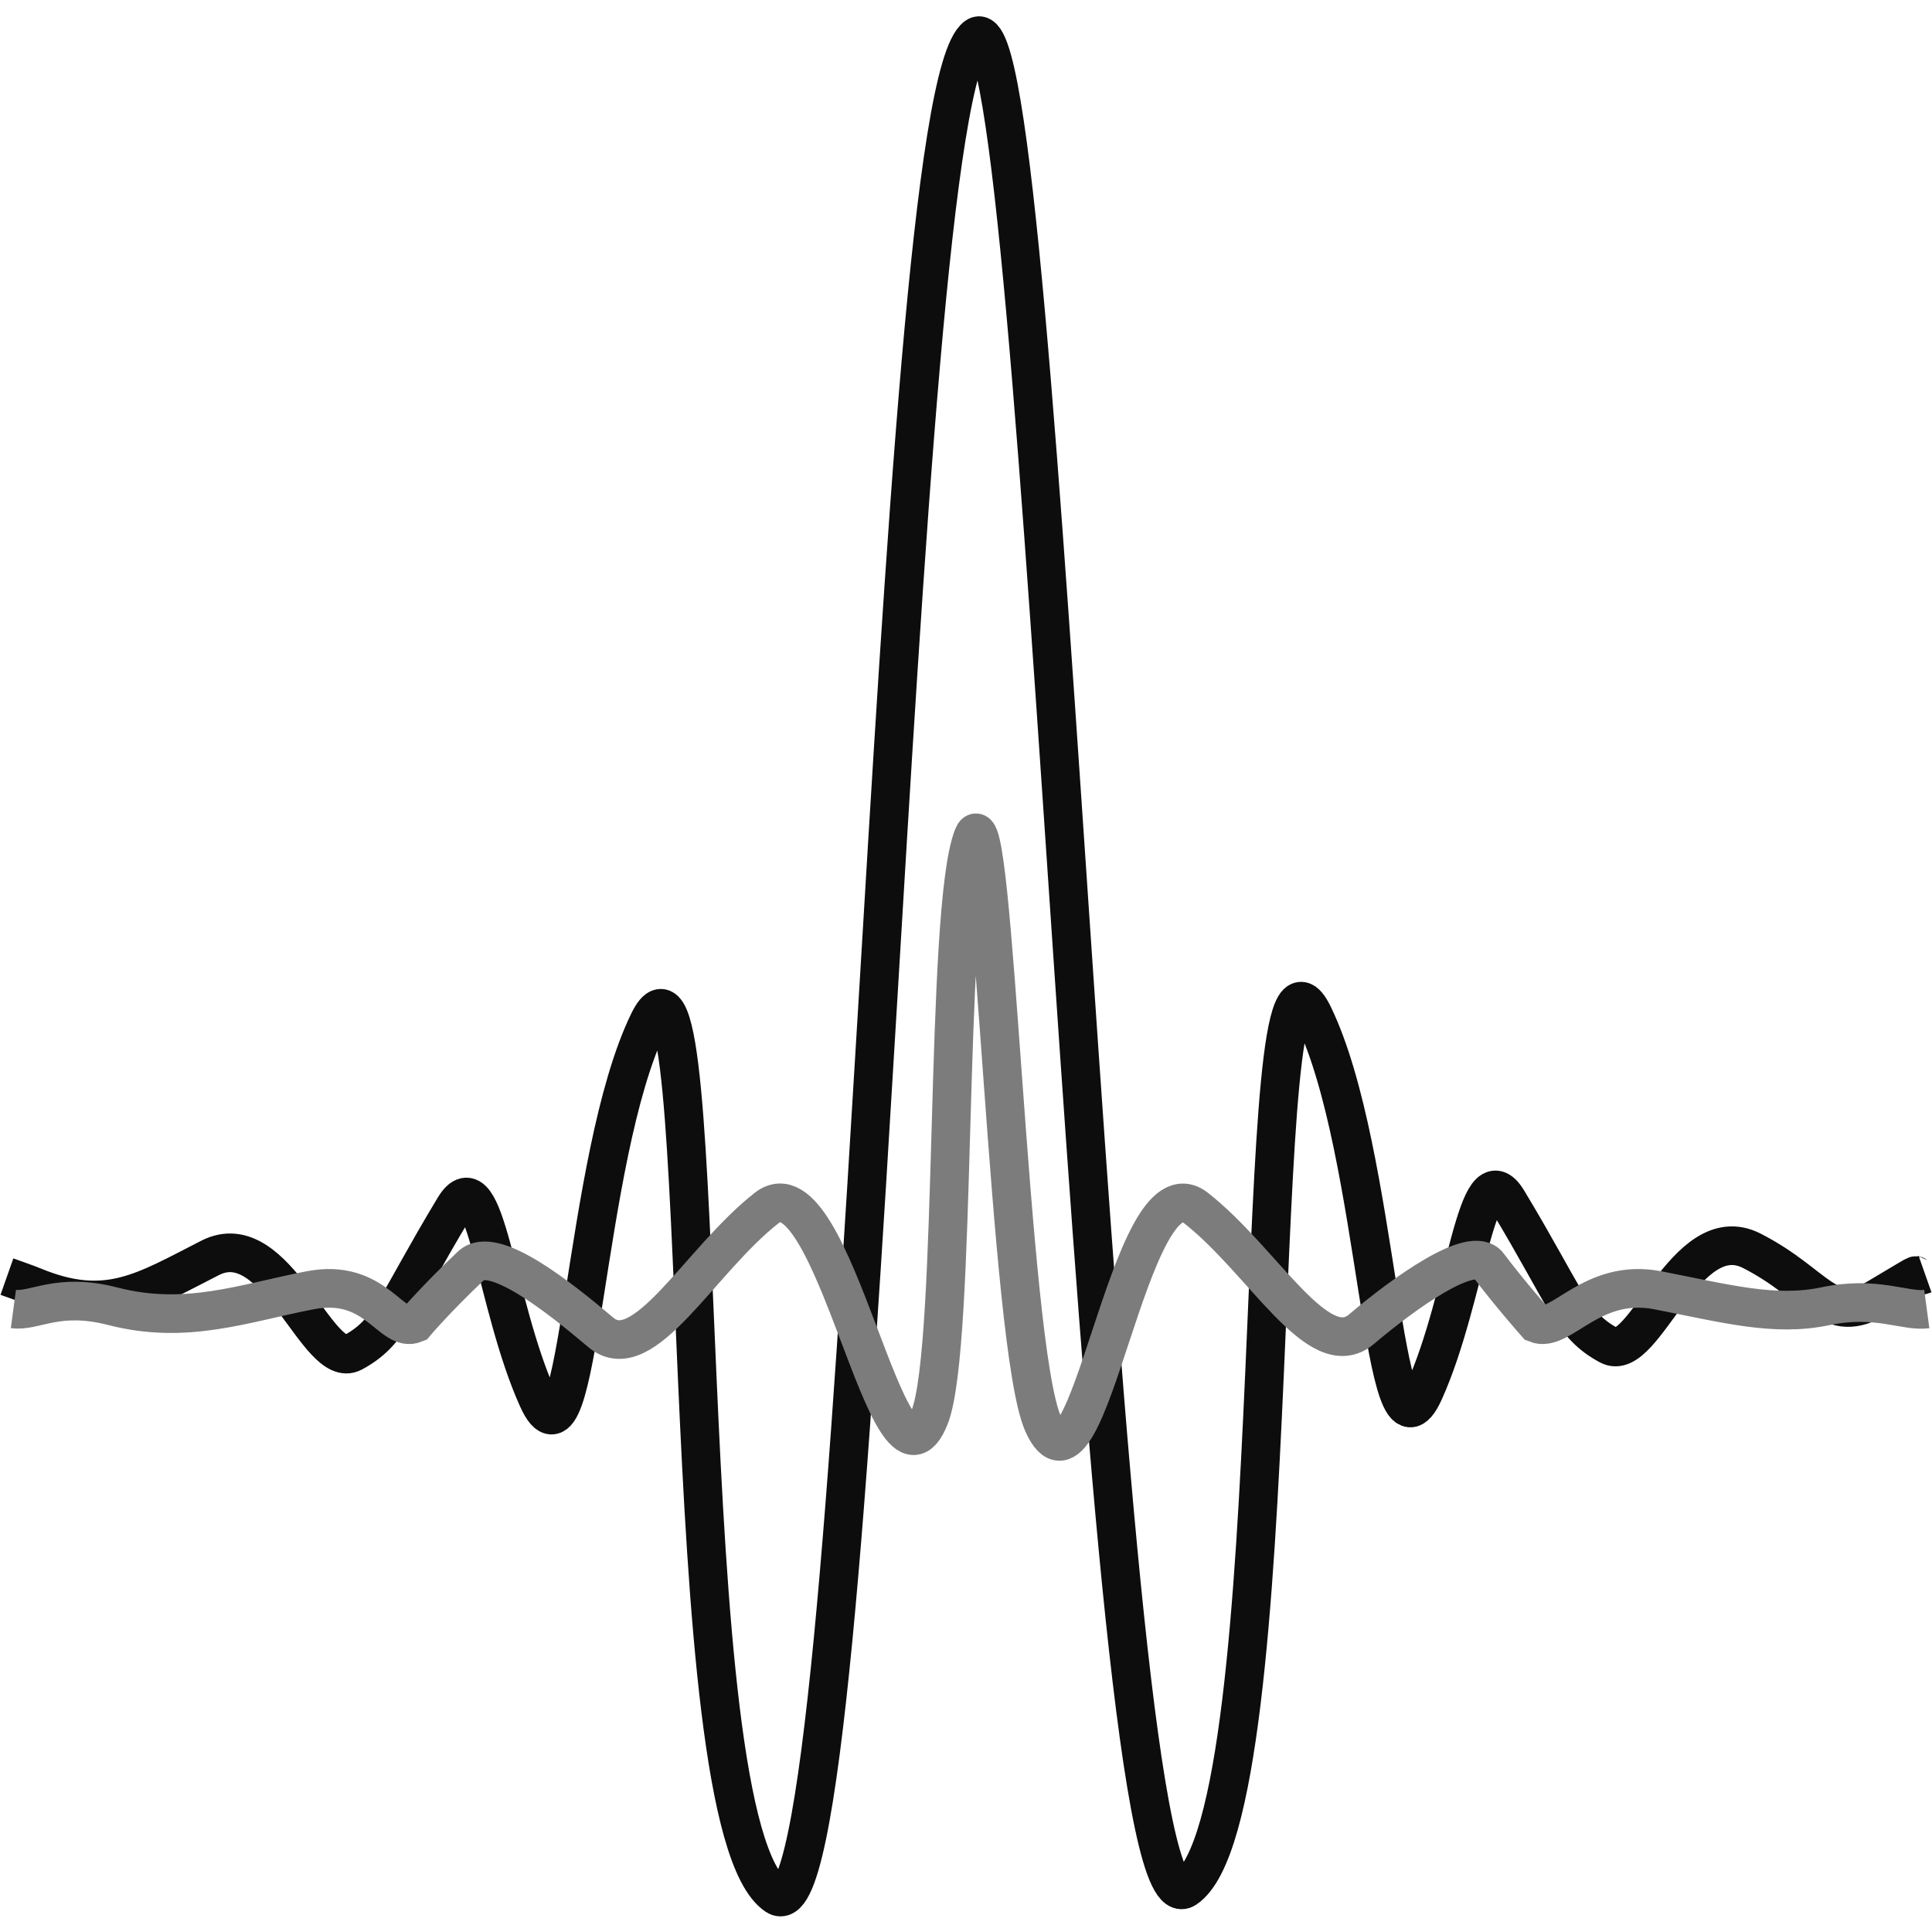
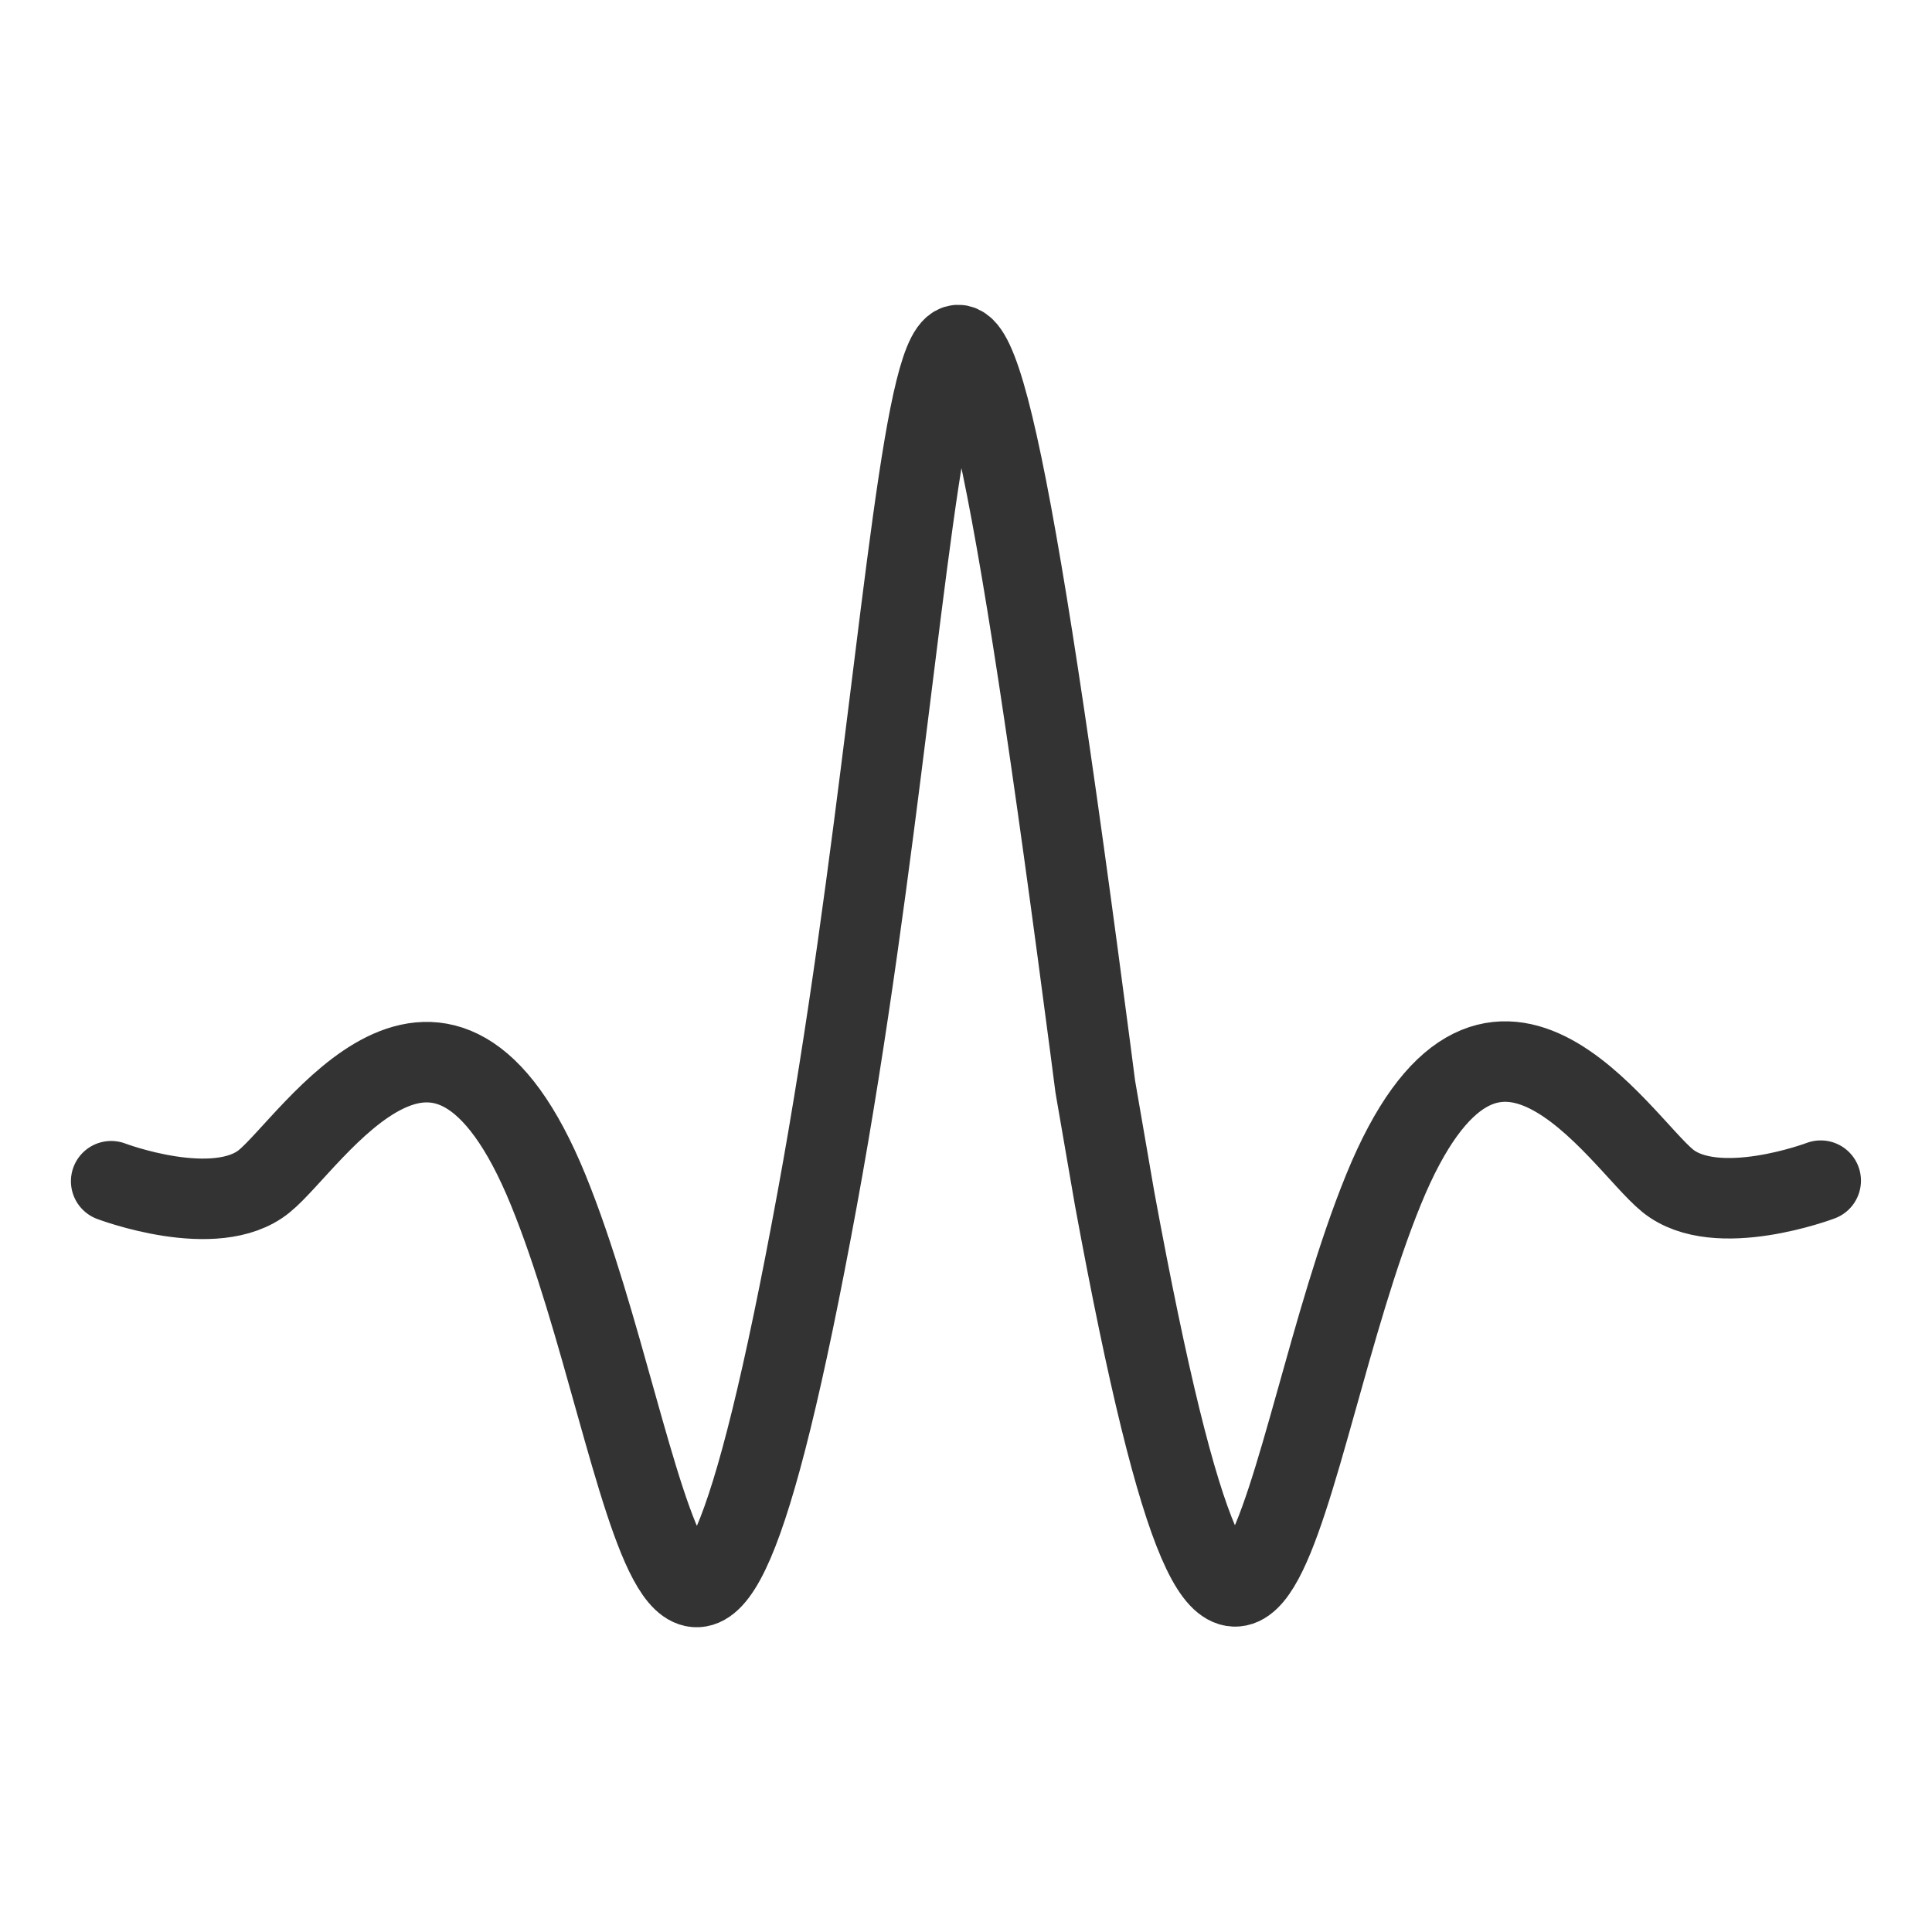
- <svg xmlns="http://www.w3.org/2000/svg" width="600" height="600" viewBox="0 0 600 600" id="svg8993" version="1.1">
-   <defs id="defs8995" />
-   <g id="layer1" transform="translate(0,-452.3622)">
-     <g id="layer1-3" transform="translate(-33.66175,293.8167)">
-       <path id="path4136" d="m 35.812,555.01 c 6.748,2.376 8.067,2.957 8.067,2.957 22.907,9.514 34.404,1.741 55.038,-8.772 20.634,-10.513 33.413,35.242 44.343,29.363 11.868,-6.384 13.326,-14.887 31.468,-44.958 9.689,-16.059 12.678,29.867 25.913,59.261 13.235,29.394 13.735,-74.452 34.479,-116.962 20.744,-42.509 6.339,248.921 39.619,271.351 27.838,18.763 35.022,-557.434 62.144,-577.335 21.523,-15.793 37.145,593.892 64.984,575.129 33.28,-22.43 18.875,-313.86 39.619,-271.351 20.744,42.509 21.244,146.355 34.479,116.962 13.235,-29.394 16.224,-75.319 25.913,-59.261 18.142,30.071 19.601,38.574 31.468,44.958 10.93,5.879 23.709,-39.876 44.343,-29.363 20.634,10.513 23.729,23.756 39.324,14.486 18.108,-10.763 7.748,-4.867 14.496,-7.243" style="opacity:1;fill:none;fill-rule:evenodd;stroke:#0d0d0d;stroke-width:12;stroke-linecap:butt;stroke-linejoin:miter;stroke-miterlimit:4;stroke-dasharray:none;stroke-opacity:1" />
-       <path style="opacity:1;fill:none;fill-rule:evenodd;stroke:#7c7c7c;stroke-width:12;stroke-linecap:butt;stroke-linejoin:miter;stroke-miterlimit:4;stroke-dasharray:none;stroke-opacity:1" d="m 37.821,565.057 c 6.777,0.91 13.672,-5.271 30.886,-0.838 22.766,5.863 40.47,-0.93 61.191,-4.955 20.721,-4.025 25.054,13.455 32.687,10.306 0,0 6.277,-7.454 17.39,-17.975 6.81,-6.447 26.942,9.451 40.233,20.704 13.291,11.253 30.709,-22.318 51.541,-38.593 20.832,-16.274 37.903,97.038 50.616,64.959 8.763,-22.111 4.416,-157.582 13.517,-180.408 6.53,-16.38 10.929,158.297 21.712,182.428 14.077,31.504 26.664,-83.254 47.496,-66.979 20.832,16.274 38.082,48.898 51.372,37.645 13.291,-11.253 34.471,-26.46 39.42,-19.882 6.732,8.947 14.853,18.101 14.853,18.101 7.633,3.149 17.11,-14.331 37.831,-10.306 20.721,4.025 36.121,8.289 51.92,4.955 15.965,-3.37 24.779,1.772 31.555,0.862" id="path4140" />
-     </g>
+ <svg xmlns="http://www.w3.org/2000/svg" version="1.1" id="Layer_1" x="0px" y="0px" width="48px" height="48px" viewBox="0 0 48 48" enable-background="new 0 0 48 48" xml:space="preserve">
+   <g id="zXDtGm_1_">
+ </g>
+   <g>
+     <path fill="none" stroke="#333333" stroke-width="2" stroke-linecap="round" stroke-linejoin="round" stroke-miterlimit="10" d="   M45.235,29.333c0,0-2.596,0.984-3.805,0c-1.207-0.984-4.408-6.262-7.056,0.219c-2.646,6.48-3.34,18.393-6.683,0.219l-0.479-2.774   c-0.084-0.646-0.164-1.271-0.246-1.876c-0.064-0.494-0.129-0.973-0.191-1.442c-3.854-28.782-3.412-10.53-6.471,6.106   c-3.342,18.175-4.037,6.264-6.683-0.219c-2.645-6.48-5.847-1.203-7.055-0.219c-1.209,0.985-3.804,0-3.804,0" />
  </g>
</svg>
